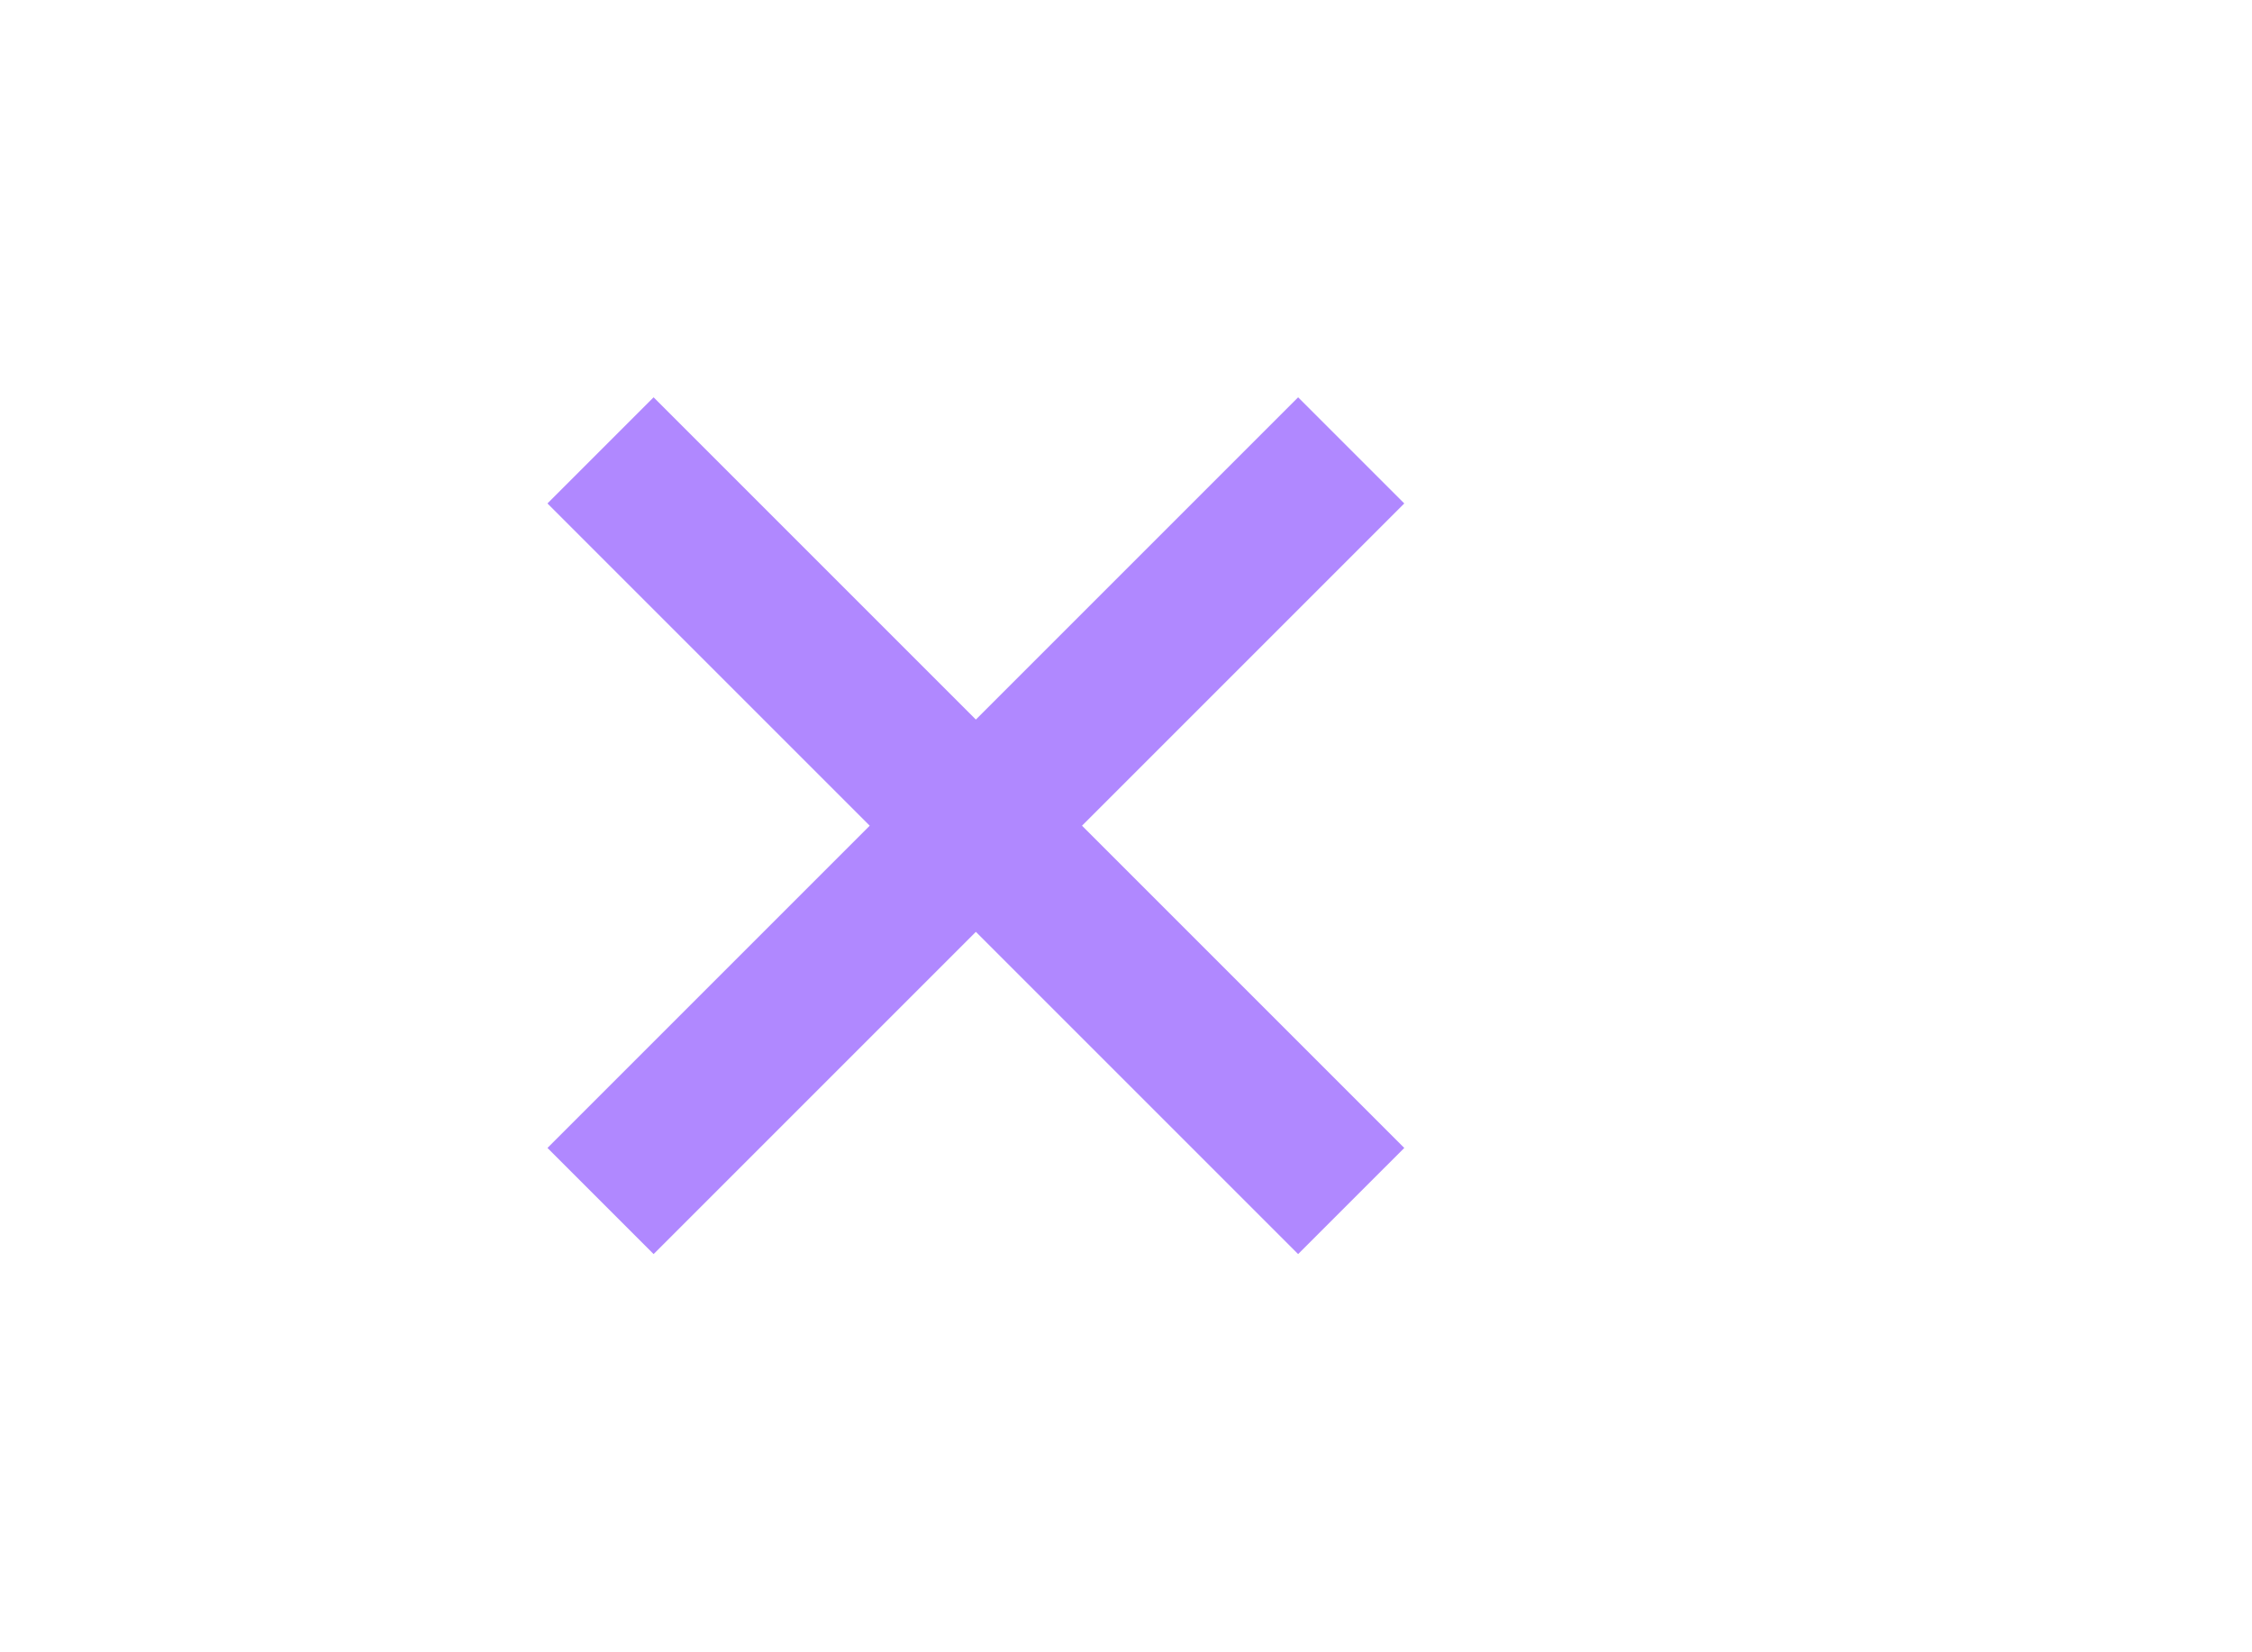
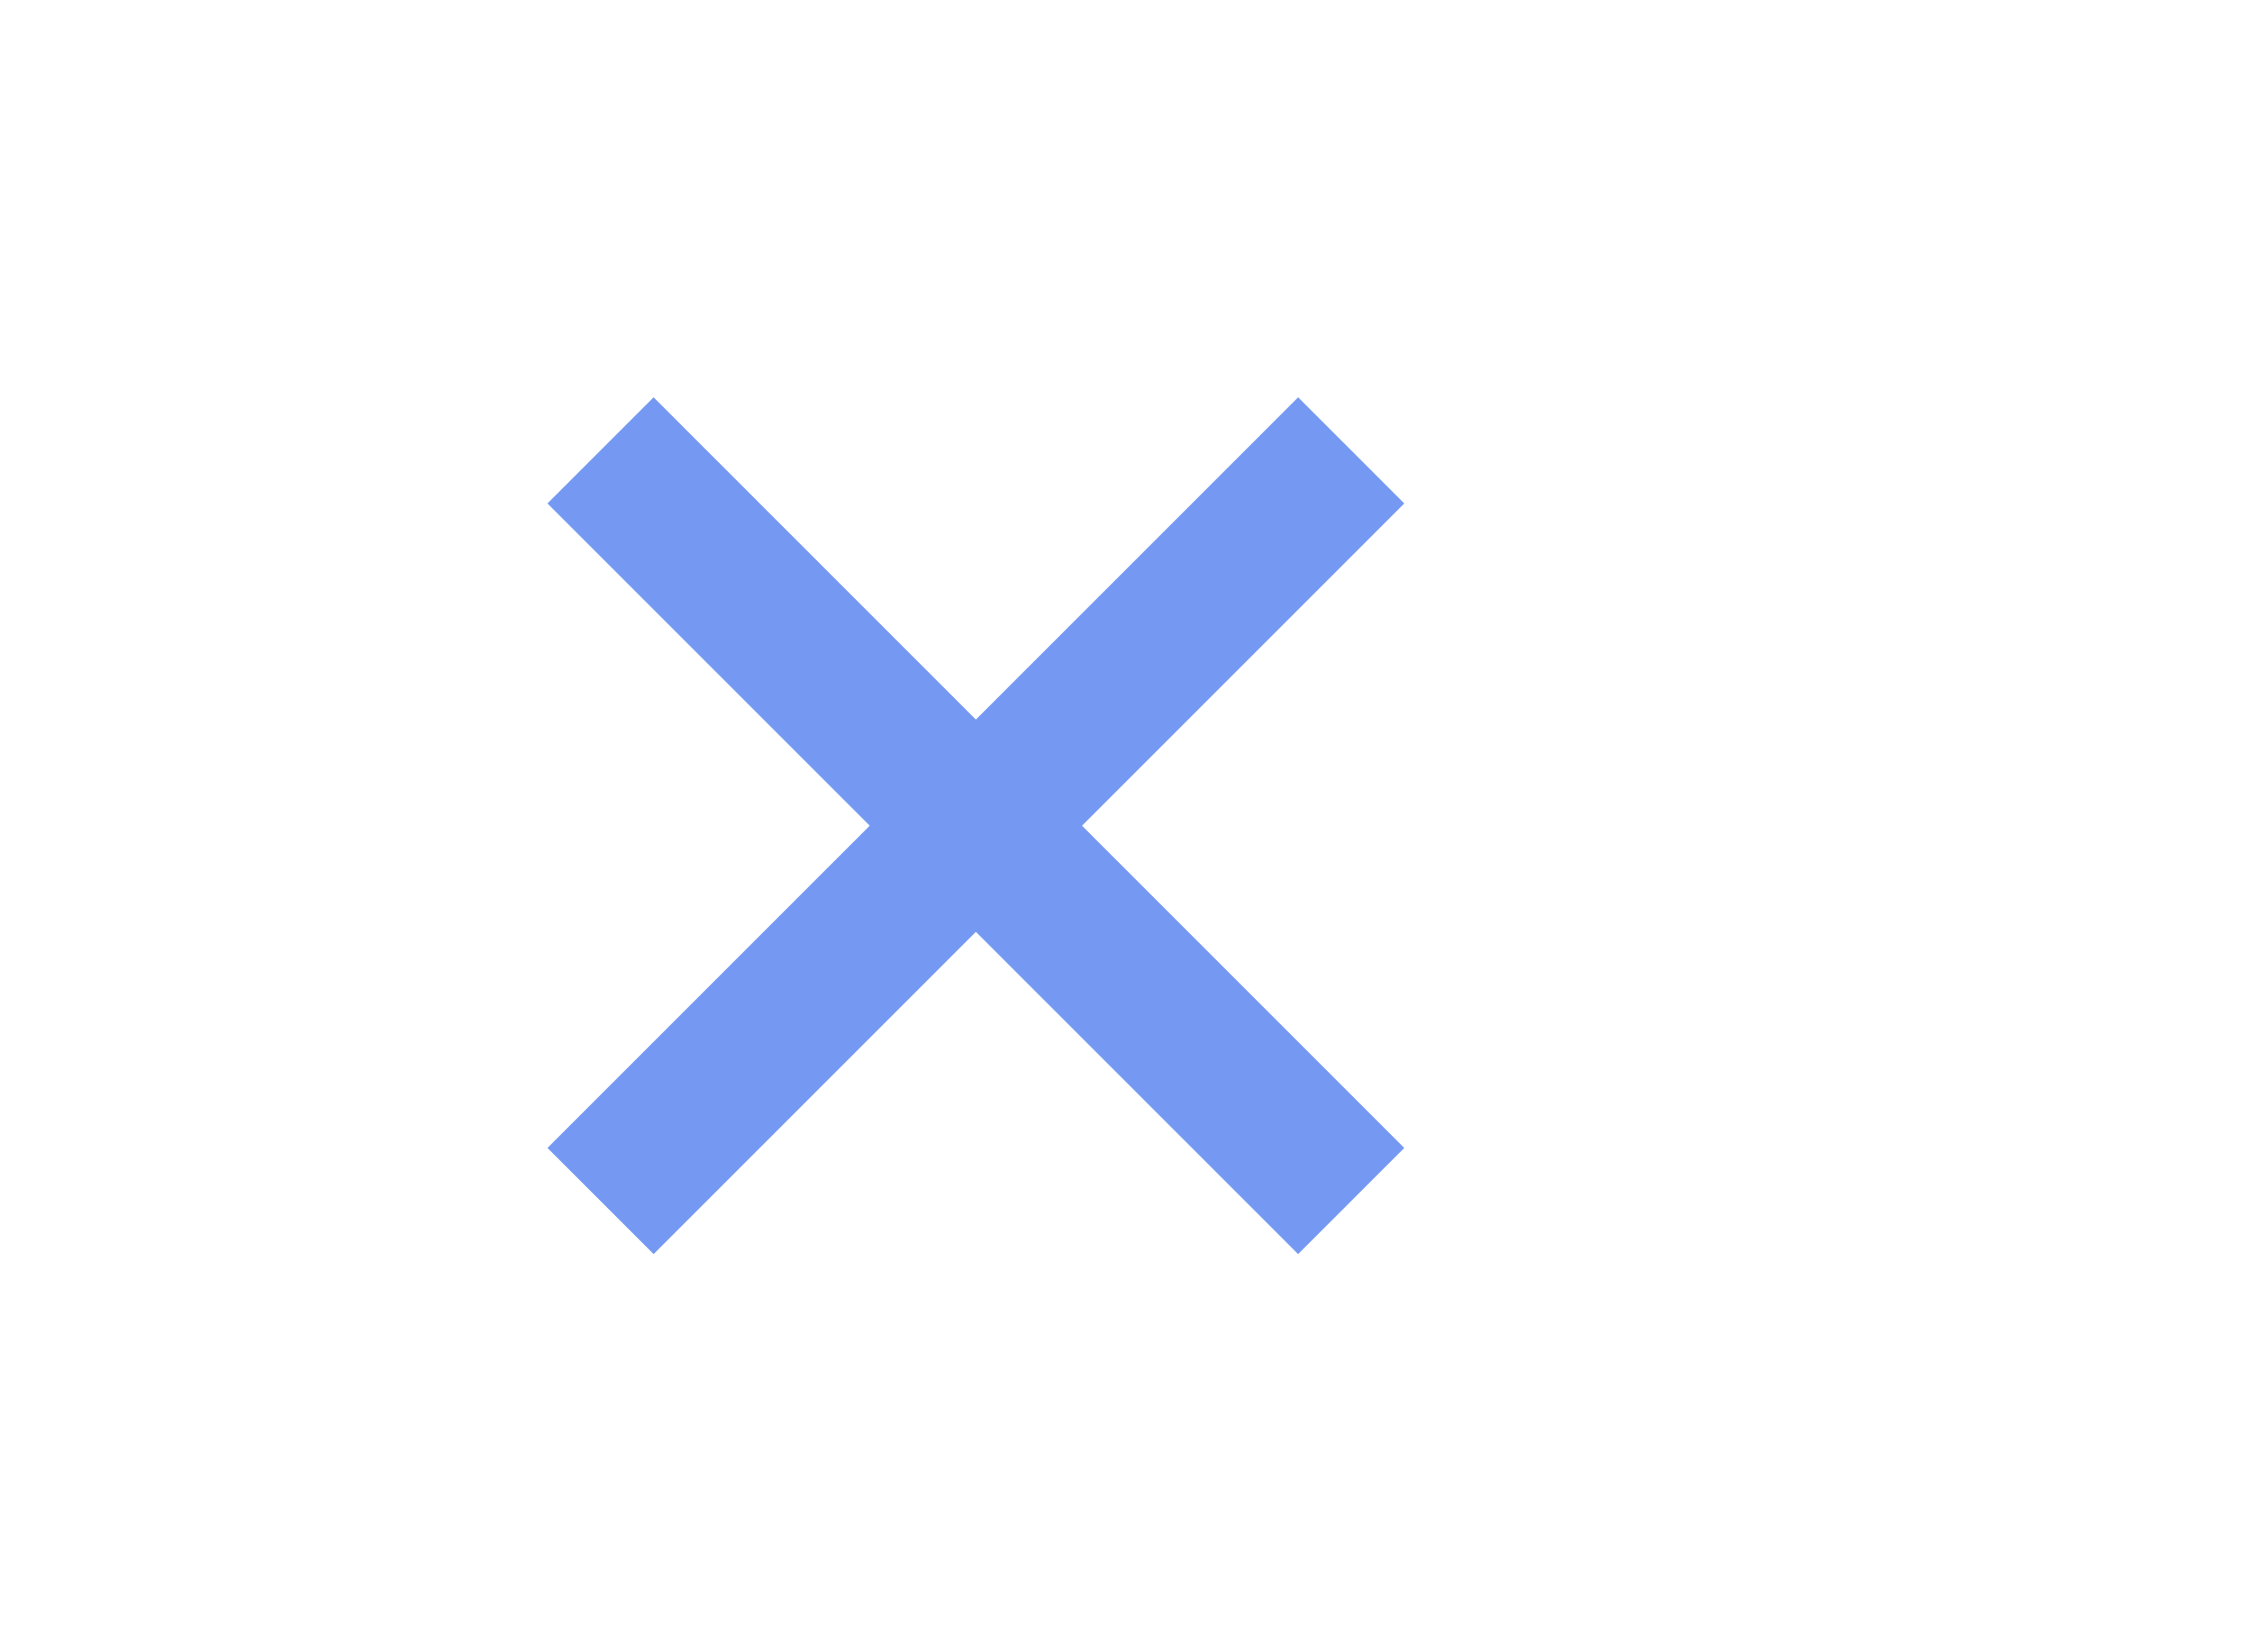
<svg xmlns="http://www.w3.org/2000/svg" width="30px" height="22px" viewBox="0 0 30 22" version="1.1">
  <g id="Clear-Purple" stroke="none" stroke-width="1" fill="none" fill-rule="evenodd">
    <g id="ic-clear-purple" transform="translate(5, 3)">
-       <polygon id="Path_18950" fill="#b088ff" points="13.707 3.707 12.293 2.293 8 6.586 3.707 2.293 2.293 3.707 6.586 8 2.293 12.293 3.707 13.707 8 9.414 12.293 13.707 13.707 12.293 9.414 8" />
+       <polygon id="Path_18950" fill="#7599f2" points="13.707 3.707 12.293 2.293 8 6.586 3.707 2.293 2.293 3.707 6.586 8 2.293 12.293 3.707 13.707 8 9.414 12.293 13.707 13.707 12.293 9.414 8" />
      <polygon id="Rectangle_4602" points="0 0 16 0 16 16 0 16" />
    </g>
  </g>
</svg>
